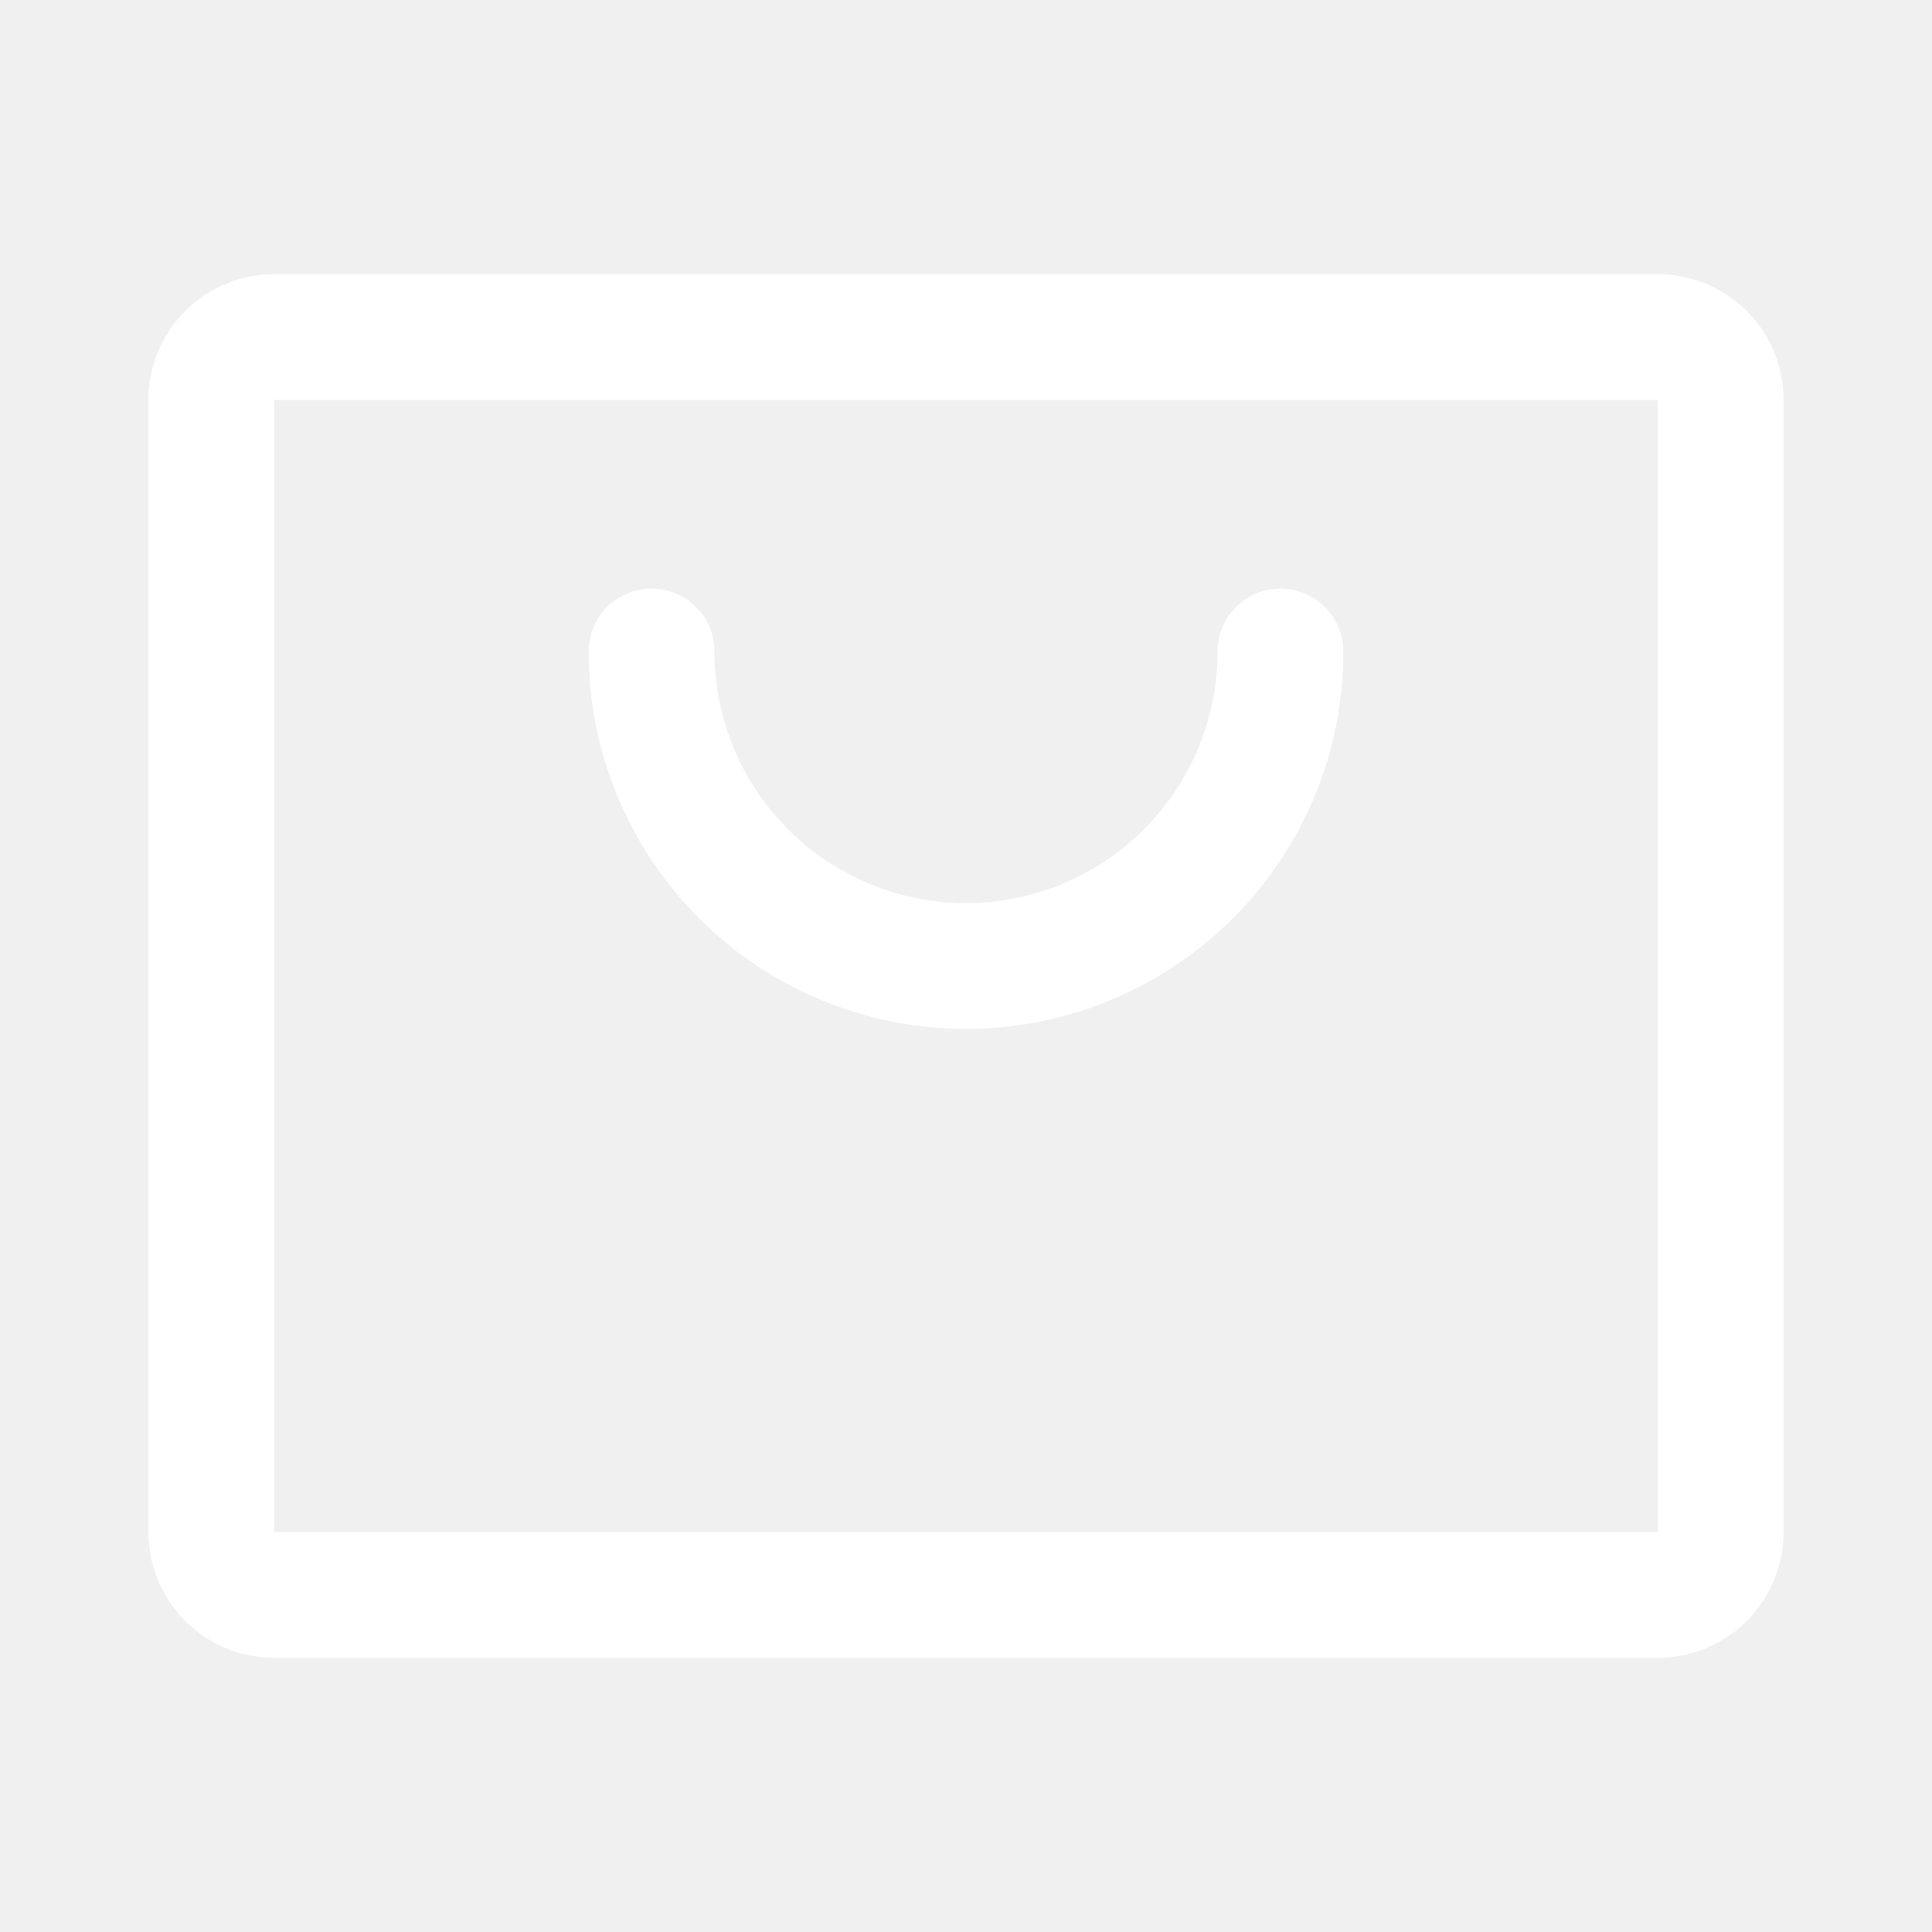
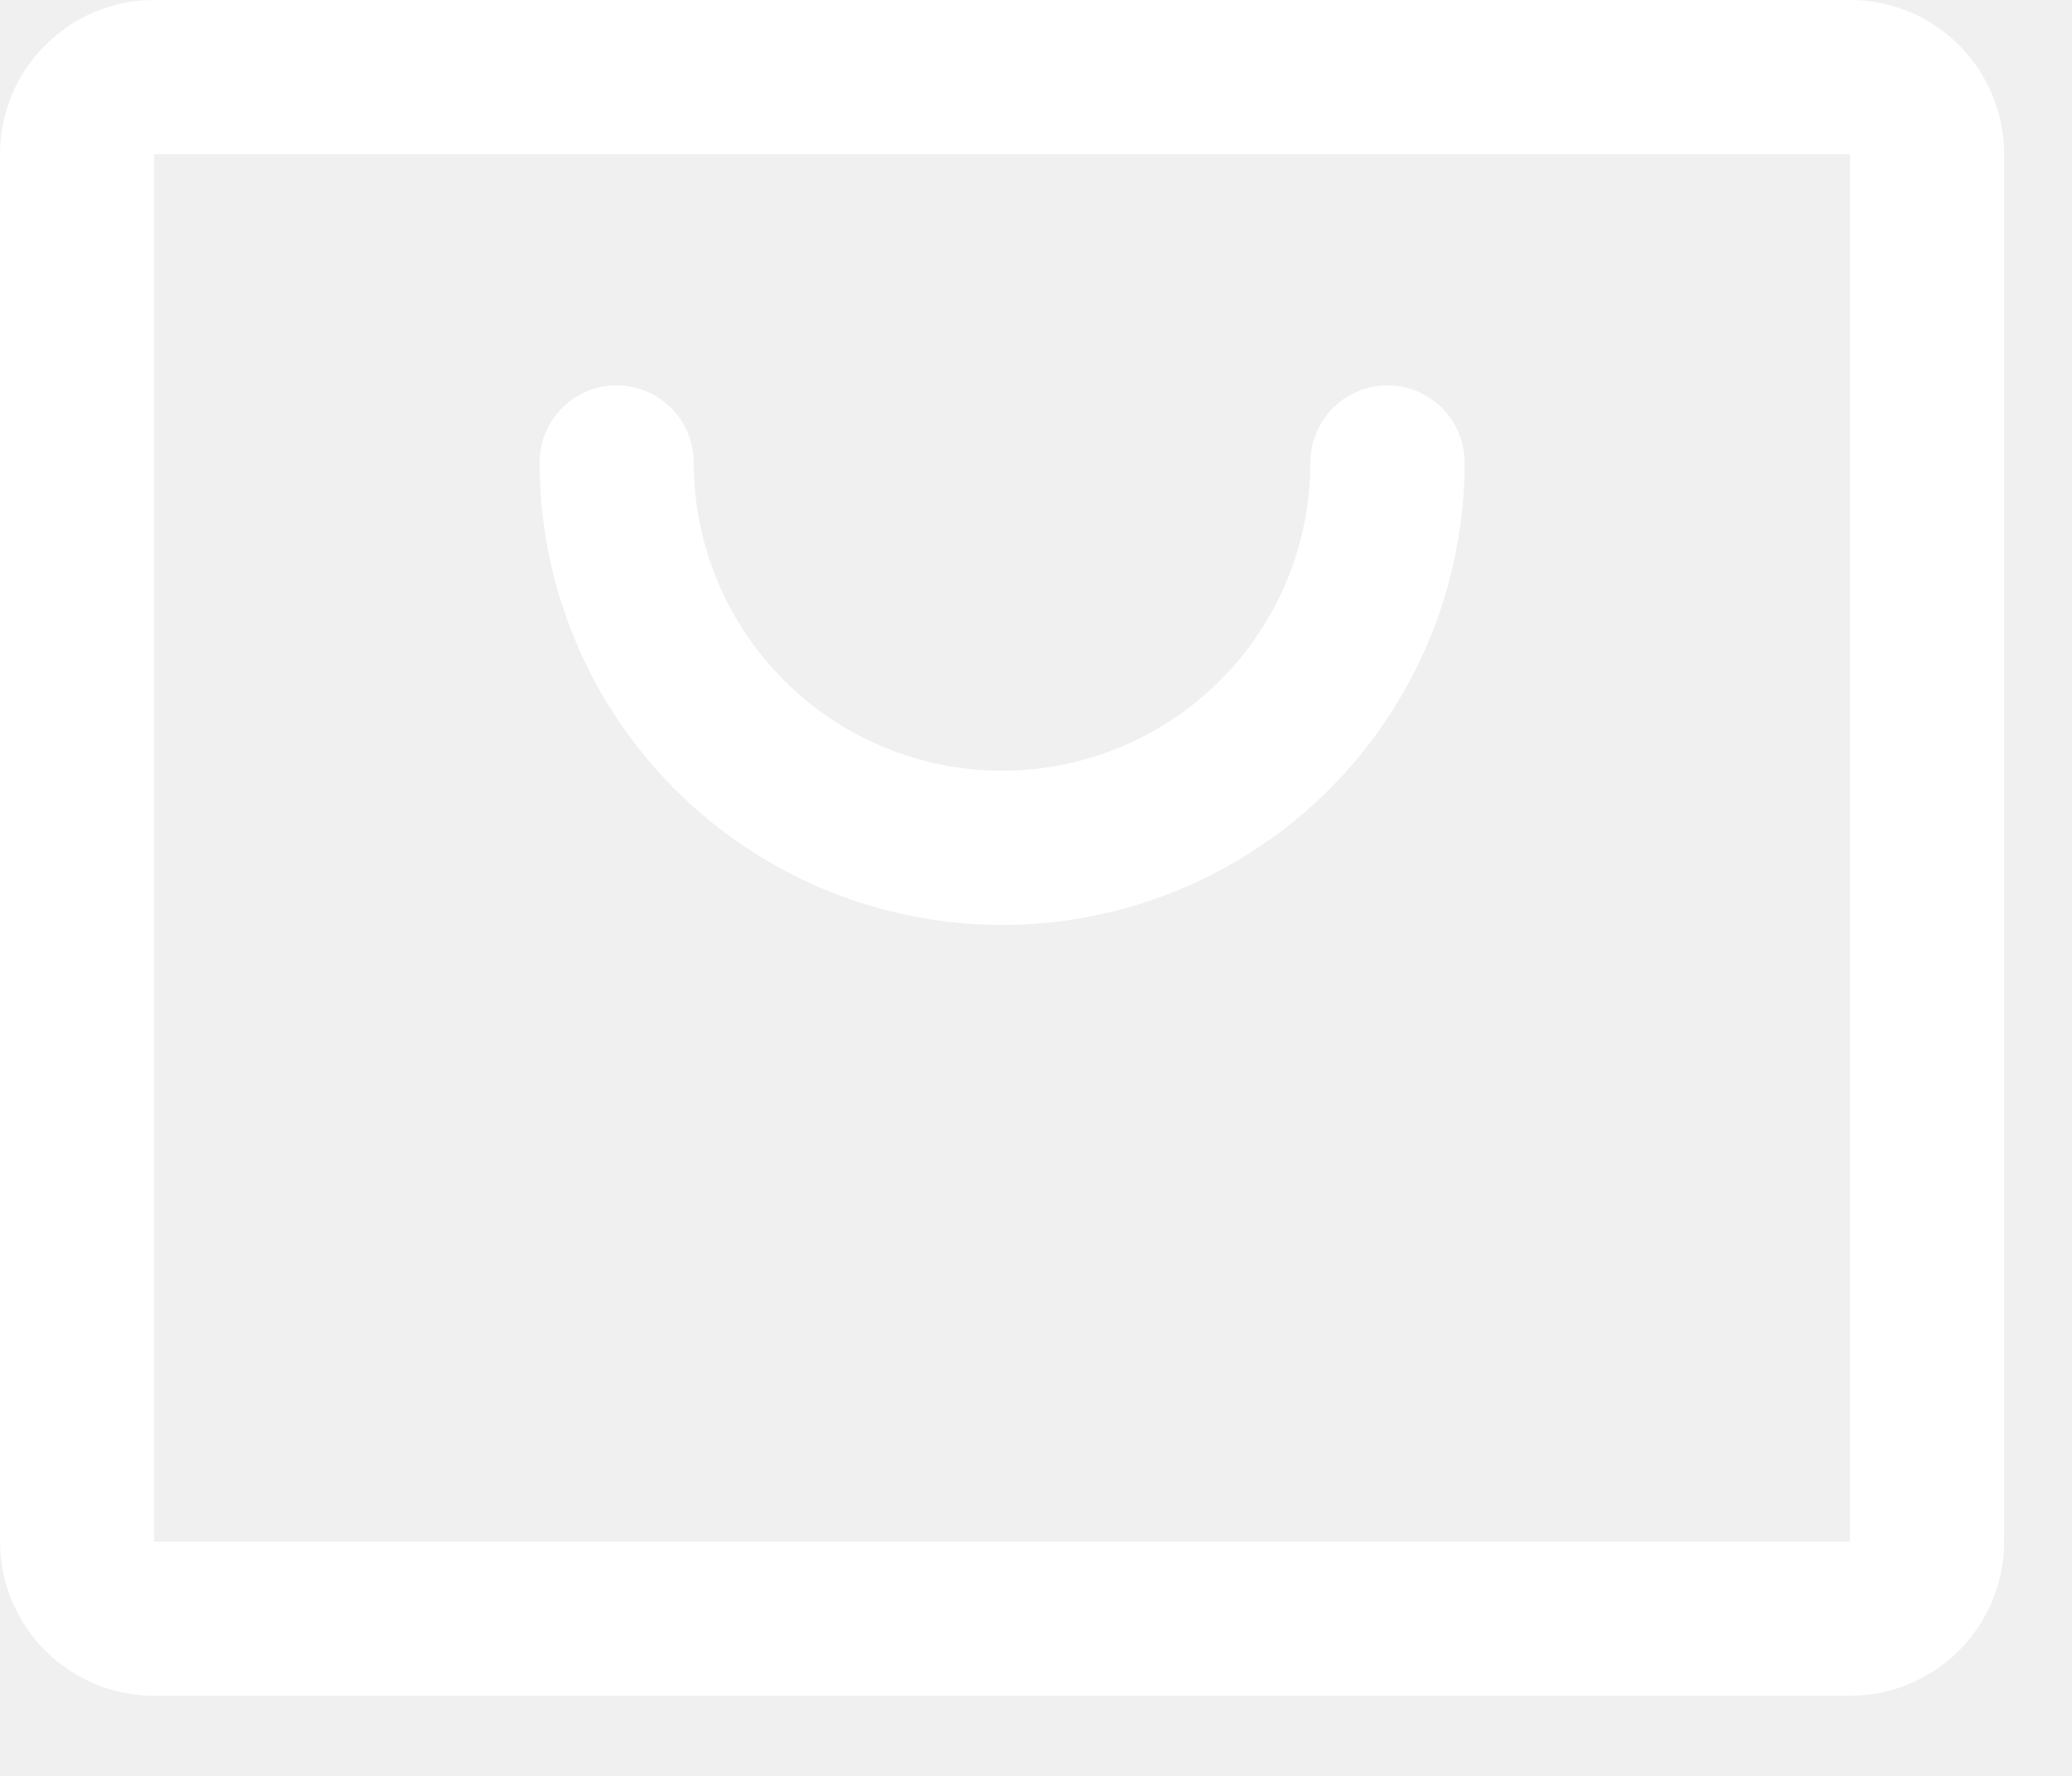
- <svg xmlns="http://www.w3.org/2000/svg" width="24" height="24" viewBox="0 0 24 24" fill="none">
-   <g clip-path="url(#clip0_769_56)">
-     <path d="M20.594 3.406H3.406C2.992 3.406 2.594 3.571 2.301 3.864C2.008 4.157 1.844 4.554 1.844 4.969V19.031C1.844 19.446 2.008 19.843 2.301 20.136C2.594 20.429 2.992 20.594 3.406 20.594H20.594C21.008 20.594 21.405 20.429 21.699 20.136C21.992 19.843 22.156 19.446 22.156 19.031V4.969C22.156 4.554 21.992 4.157 21.699 3.864C21.405 3.571 21.008 3.406 20.594 3.406ZM20.594 19.031H3.406V4.969H20.594V19.031ZM16.688 8.094C16.688 9.337 16.194 10.529 15.315 11.408C14.435 12.287 13.243 12.781 12 12.781C10.757 12.781 9.565 12.287 8.685 11.408C7.806 10.529 7.312 9.337 7.312 8.094C7.312 7.887 7.395 7.688 7.541 7.541C7.688 7.395 7.887 7.312 8.094 7.312C8.301 7.312 8.5 7.395 8.646 7.541C8.793 7.688 8.875 7.887 8.875 8.094C8.875 8.923 9.204 9.717 9.79 10.303C10.376 10.889 11.171 11.219 12 11.219C12.829 11.219 13.624 10.889 14.21 10.303C14.796 9.717 15.125 8.923 15.125 8.094C15.125 7.887 15.207 7.688 15.354 7.541C15.5 7.395 15.699 7.312 15.906 7.312C16.113 7.312 16.312 7.395 16.459 7.541C16.605 7.688 16.688 7.887 16.688 8.094Z" fill="white" />
-   </g>
-   <defs>
-     <clipPath id="clip0_769_56">
-       <rect width="24" height="24" fill="white" />
-     </clipPath>
-   </defs>
+ <svg xmlns="http://www.w3.org/2000/svg" width="21" height="18" viewBox="0 0 21 18" fill="none">
+   <path d="M18.75 0H1.562C1.148 0 0.751 0.165 0.458 0.458C0.165 0.751 0 1.148 0 1.562V15.625C0 16.039 0.165 16.437 0.458 16.73C0.751 17.023 1.148 17.188 1.562 17.188H18.75C19.164 17.188 19.562 17.023 19.855 16.73C20.148 16.437 20.312 16.039 20.312 15.625V1.562C20.312 1.148 20.148 0.751 19.855 0.458C19.562 0.165 19.164 0 18.75 0ZM18.75 15.625H1.562V1.562H18.75V15.625ZM14.844 4.688C14.844 5.931 14.35 7.123 13.471 8.002C12.592 8.881 11.399 9.375 10.156 9.375C8.913 9.375 7.721 8.881 6.842 8.002C5.963 7.123 5.469 5.931 5.469 4.688C5.469 4.48 5.551 4.282 5.698 4.135C5.844 3.989 6.043 3.906 6.25 3.906C6.457 3.906 6.656 3.989 6.802 4.135C6.949 4.282 7.031 4.48 7.031 4.688C7.031 5.516 7.36 6.311 7.947 6.897C8.533 7.483 9.327 7.812 10.156 7.812C10.985 7.812 11.78 7.483 12.366 6.897C12.952 6.311 13.281 5.516 13.281 4.688C13.281 4.48 13.364 4.282 13.51 4.135C13.657 3.989 13.855 3.906 14.062 3.906C14.27 3.906 14.468 3.989 14.615 4.135C14.761 4.282 14.844 4.48 14.844 4.688Z" fill="white" />
</svg>
